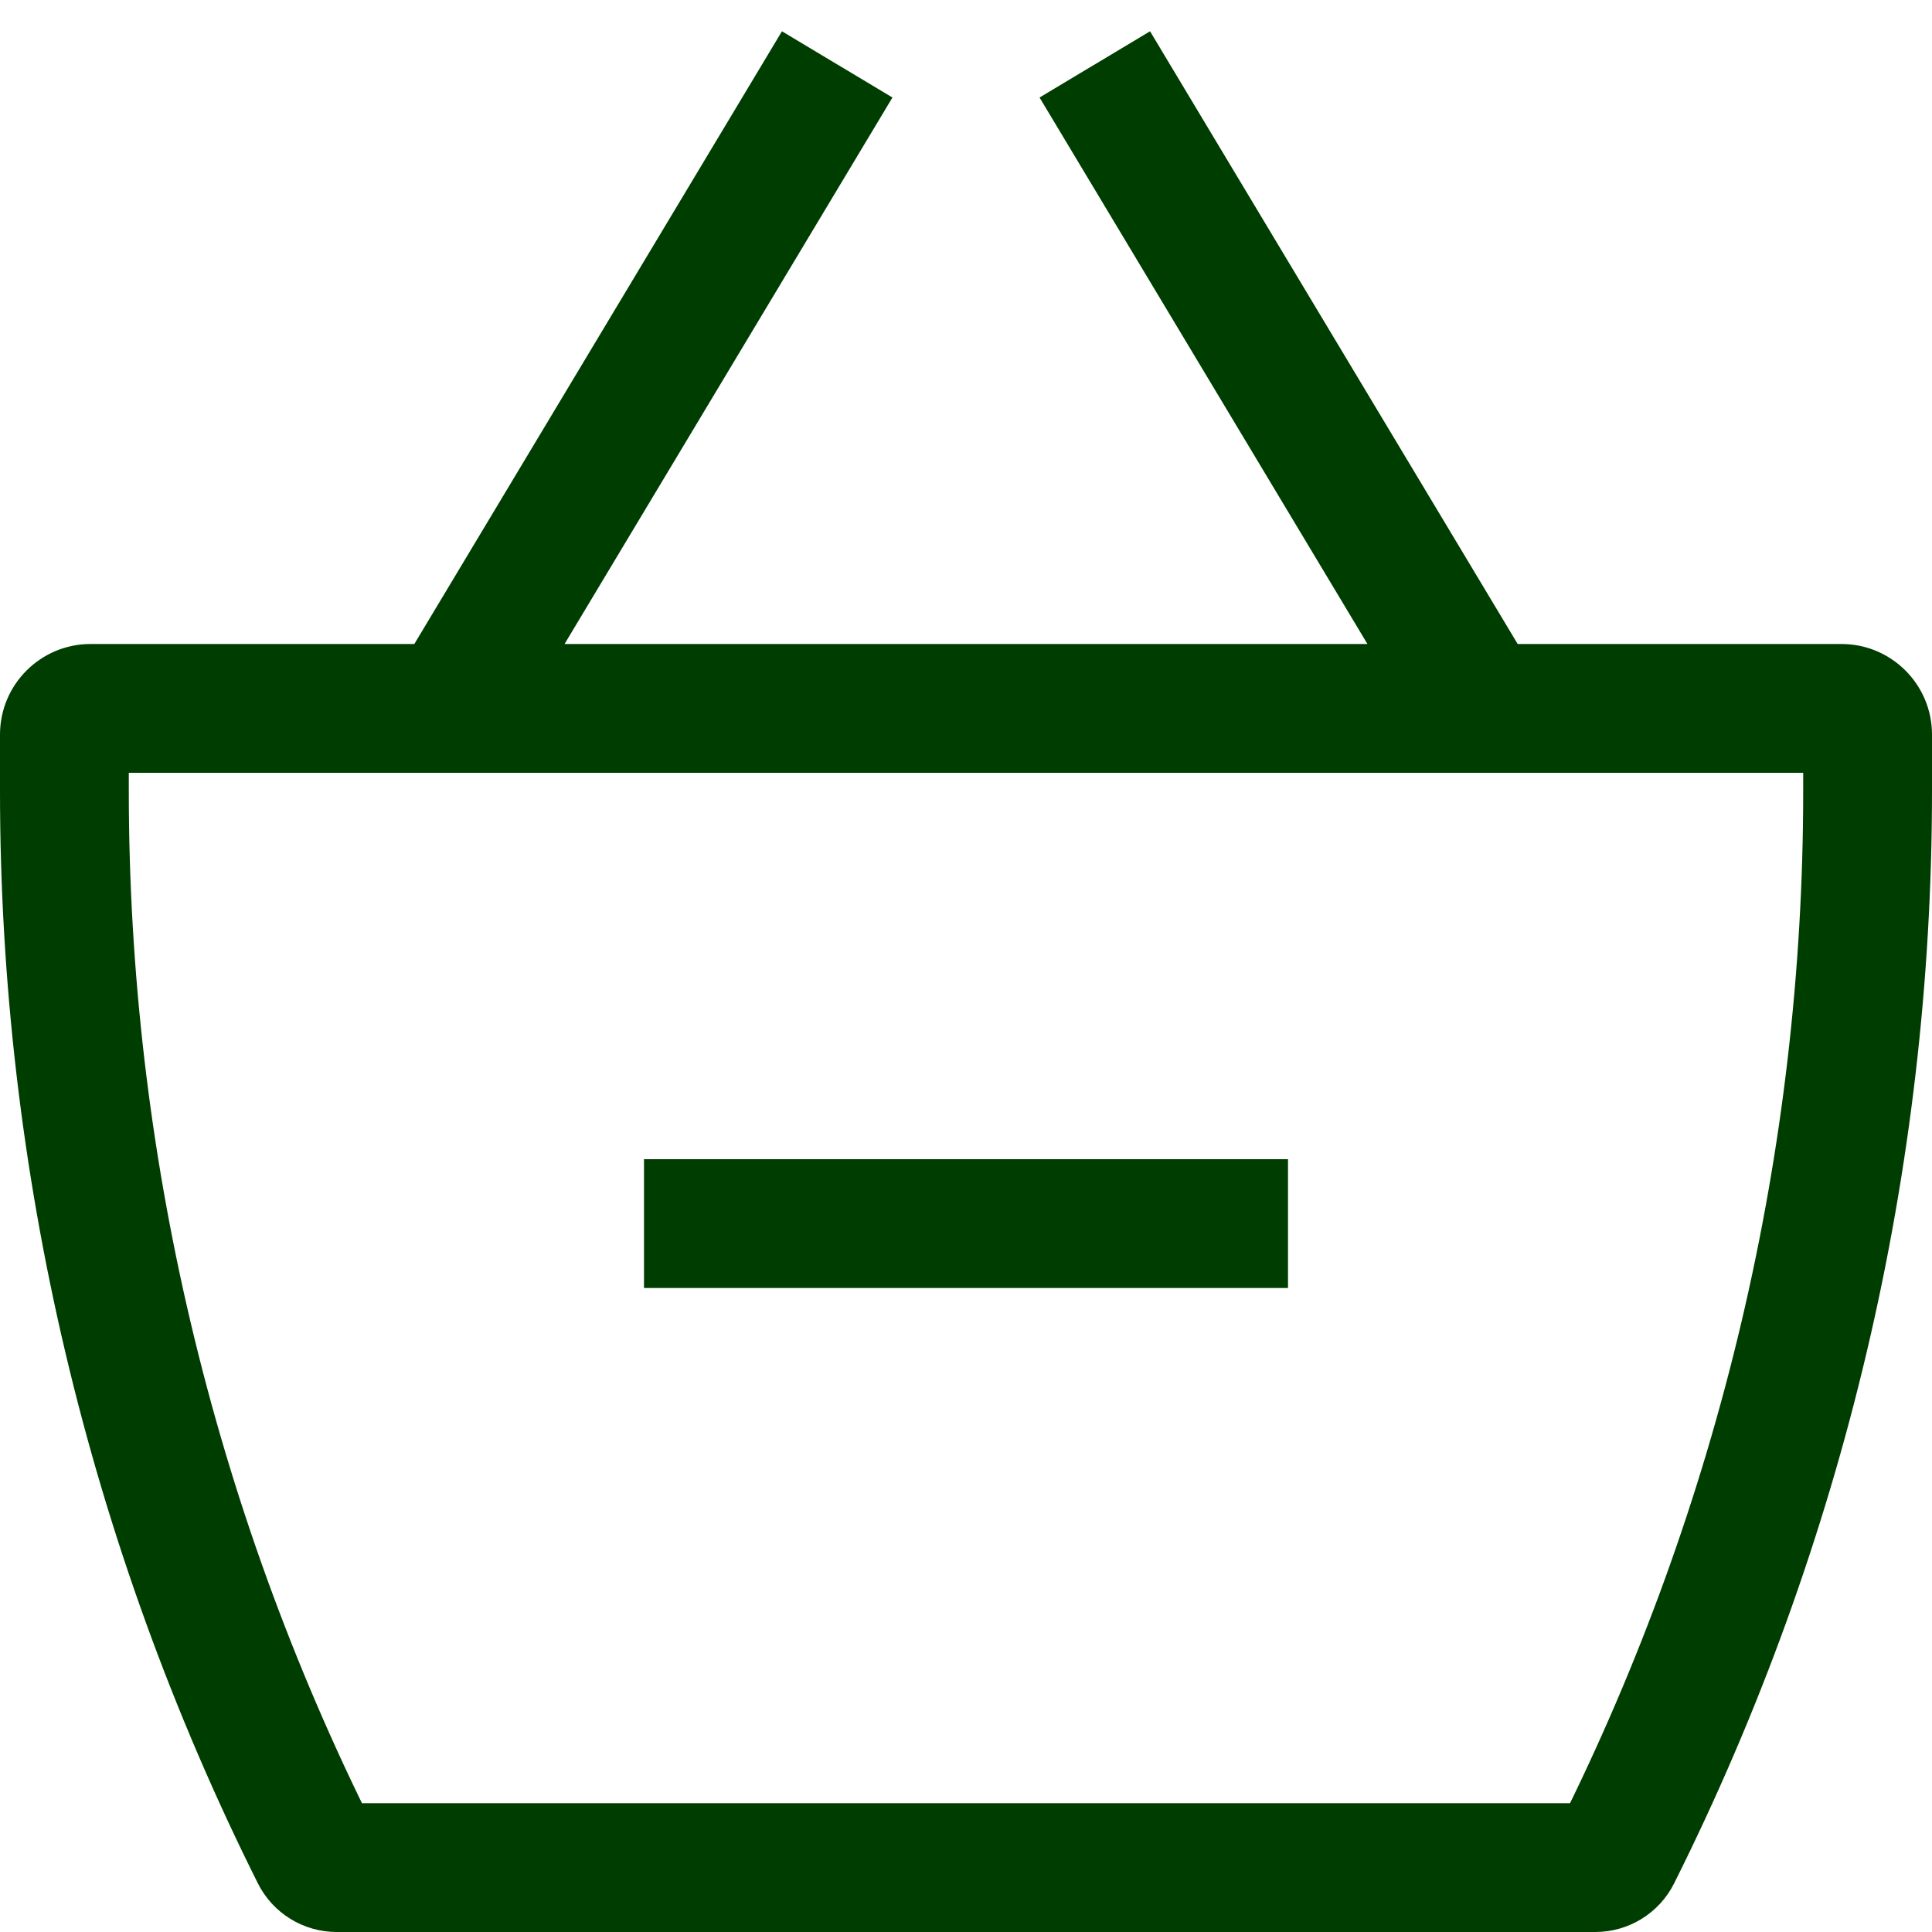
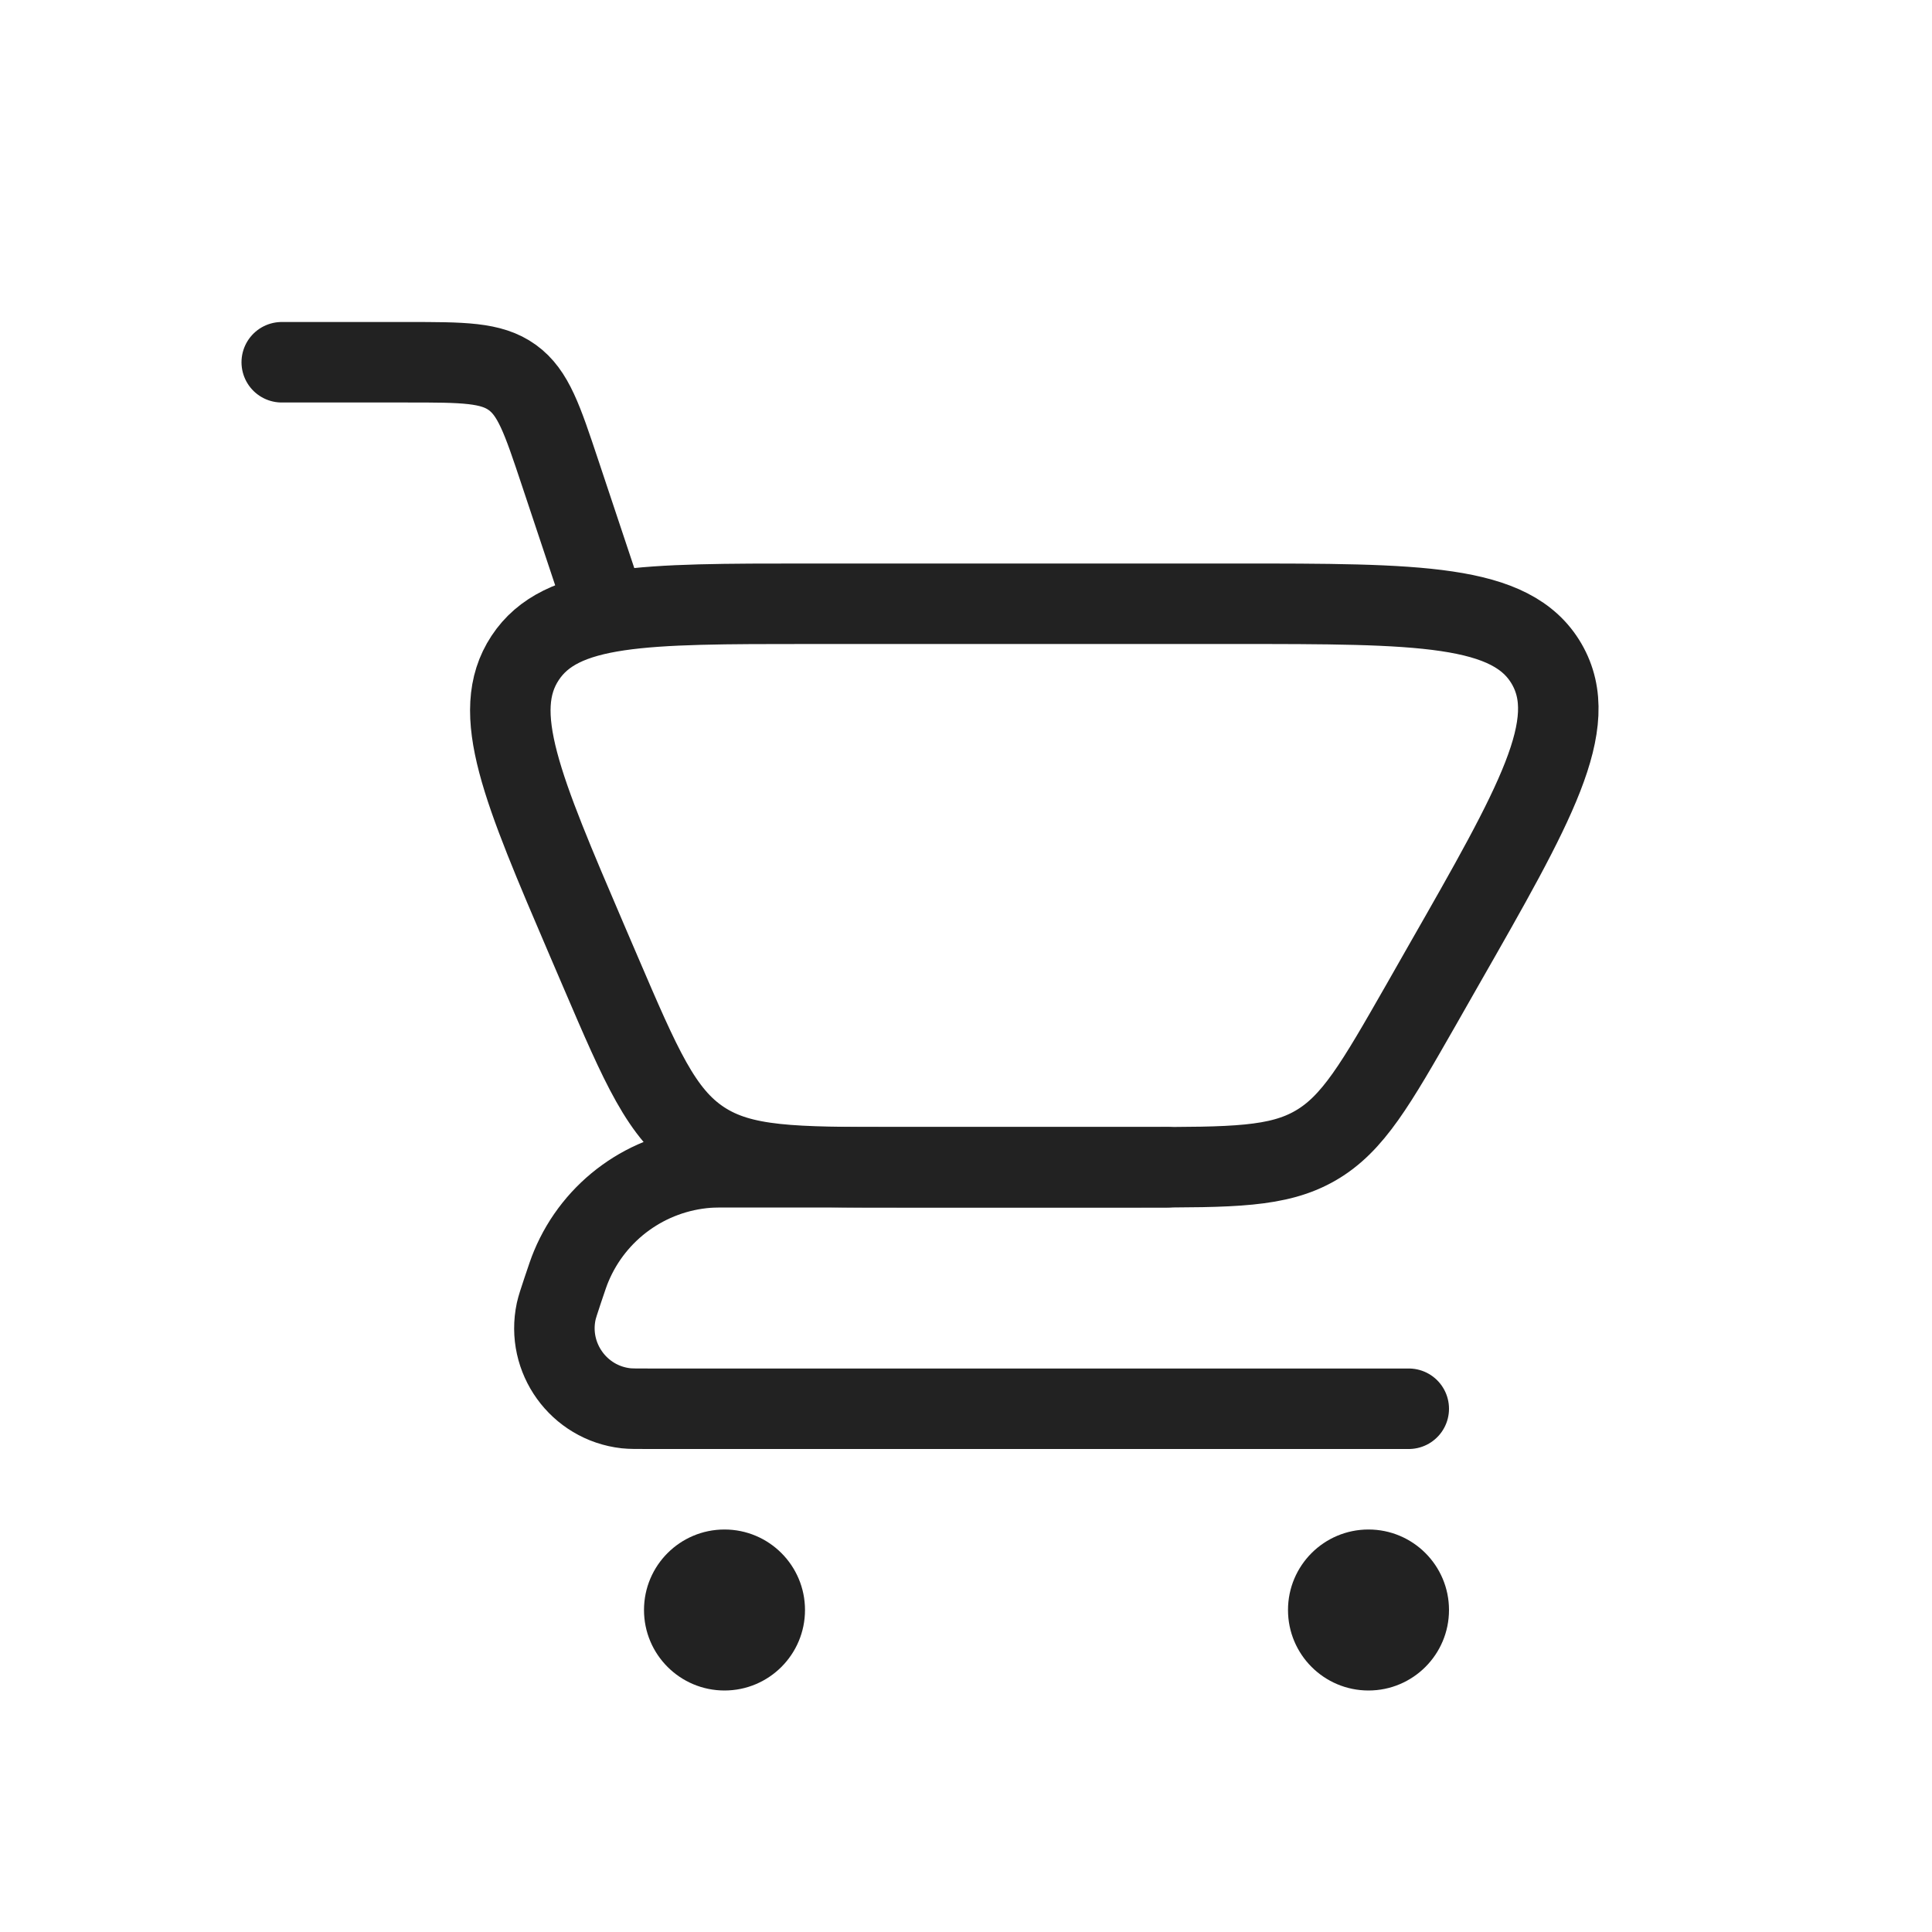
- <svg xmlns="http://www.w3.org/2000/svg" viewBox="0 0 15 15" fill="none">
+ <svg xmlns="http://www.w3.org/2000/svg" viewBox="0 0 24 24" fill="none">
  <g id="SVGRepo_bgCarrier" stroke-width="0" />
  <g id="SVGRepo_tracerCarrier" stroke-linecap="round" stroke-linejoin="round" />
  <g id="SVGRepo_iconCarrier">
-     <path d="M2.449 14.398L2.896 14.174L2.896 14.174L2.449 14.398ZM12.551 14.398L12.998 14.622L12.998 14.622L12.551 14.398ZM0.703 6H14.297V5H0.703V6ZM14 5.703V6.142H15V5.703H14ZM12.386 14H2.614V15H12.386V14ZM1 6.142V5.703H0V6.142H1ZM2.896 14.174C1.649 11.68 1 8.93 1 6.142H0C0 9.086 0.685 11.989 2.002 14.622L2.896 14.174ZM2.614 14C2.734 14 2.843 14.068 2.896 14.174L2.002 14.622C2.118 14.854 2.355 15 2.614 15V14ZM12.104 14.174C12.157 14.068 12.266 14 12.386 14V15C12.645 15 12.882 14.854 12.998 14.622L12.104 14.174ZM14 6.142C14 8.93 13.351 11.68 12.104 14.174L12.998 14.622C14.315 11.989 15 9.086 15 6.142H14ZM14.297 6C14.133 6 14 5.867 14 5.703H15C15 5.315 14.685 5 14.297 5V6ZM0.703 5C0.315 5 0 5.315 0 5.703H1C1 5.867 0.867 6 0.703 6V5ZM3.929 5.757L6.929 0.757L6.071 0.243L3.071 5.243L3.929 5.757ZM8.071 0.757L11.071 5.757L11.929 5.243L8.929 0.243L8.071 0.757ZM5 10H10V9H5V10Z" fill="#003D00" />
+     <path d="M3.5 4.5H5.058C5.754 4.5 6.102 4.5 6.364 4.689C6.626 4.878 6.736 5.208 6.956 5.868L7.5 7.5" stroke="#222222" stroke-linecap="round" />
+     <path d="M17.5 17.5H8.051C7.905 17.5 7.832 17.5 7.776 17.494C7.189 17.428 6.786 16.869 6.909 16.291C6.921 16.237 6.944 16.167 6.99 16.029V16.029C7.042 15.875 7.067 15.798 7.096 15.73C7.386 15.034 8.043 14.561 8.794 14.505C8.868 14.5 8.949 14.5 9.111 14.5H14.5" stroke="#222222" stroke-linecap="round" stroke-linejoin="round" />
+     <path d="M14.179 14.5H11.138C9.858 14.5 9.219 14.5 8.718 14.17C8.217 13.839 7.965 13.252 7.461 12.076L7.292 11.682C6.483 9.793 6.078 8.849 6.523 8.174C6.967 7.5 7.995 7.5 10.05 7.5H15.331C17.63 7.5 18.779 7.5 19.213 8.247C19.646 8.994 19.076 9.992 17.935 11.988L17.652 12.485C17.09 13.468 16.809 13.96 16.343 14.23C15.878 14.5 15.311 14.5 14.179 14.5Z" stroke="#222222" stroke-linecap="round" />
+     <circle cx="17" cy="20" r="1" fill="#222222" />
+     <circle cx="9" cy="20" r="1" fill="#222222" />
  </g>
</svg>
